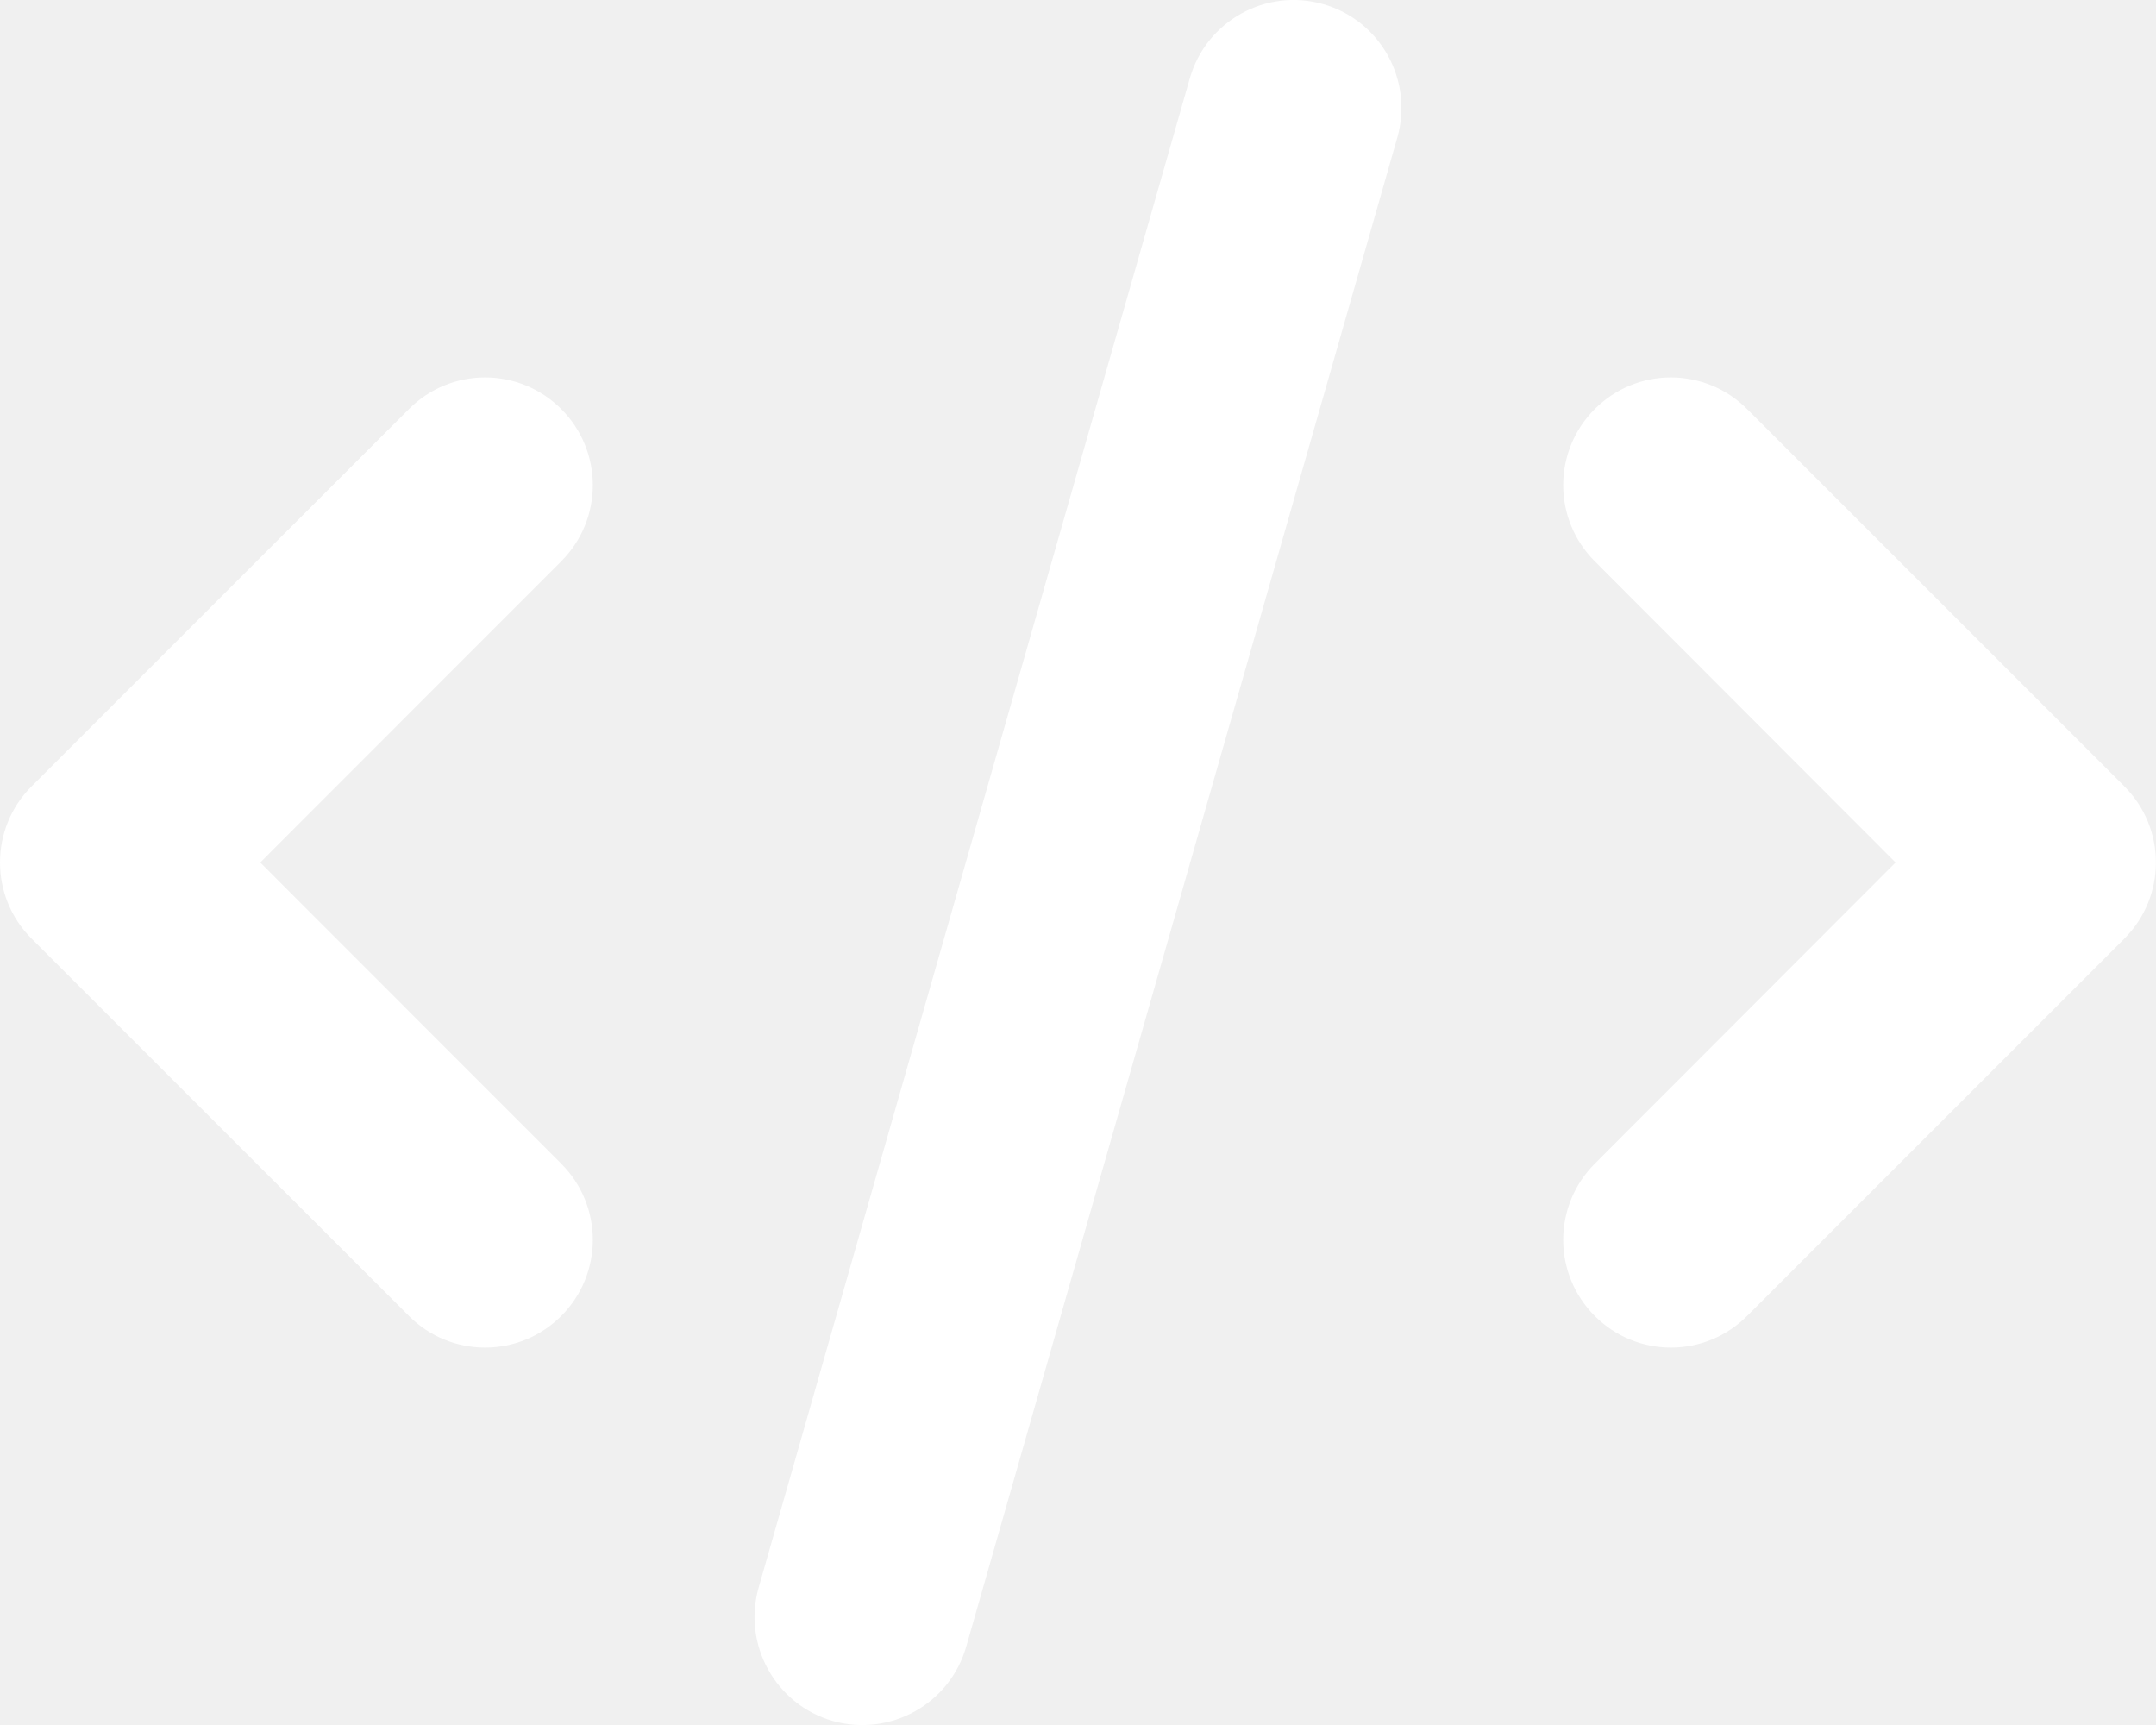
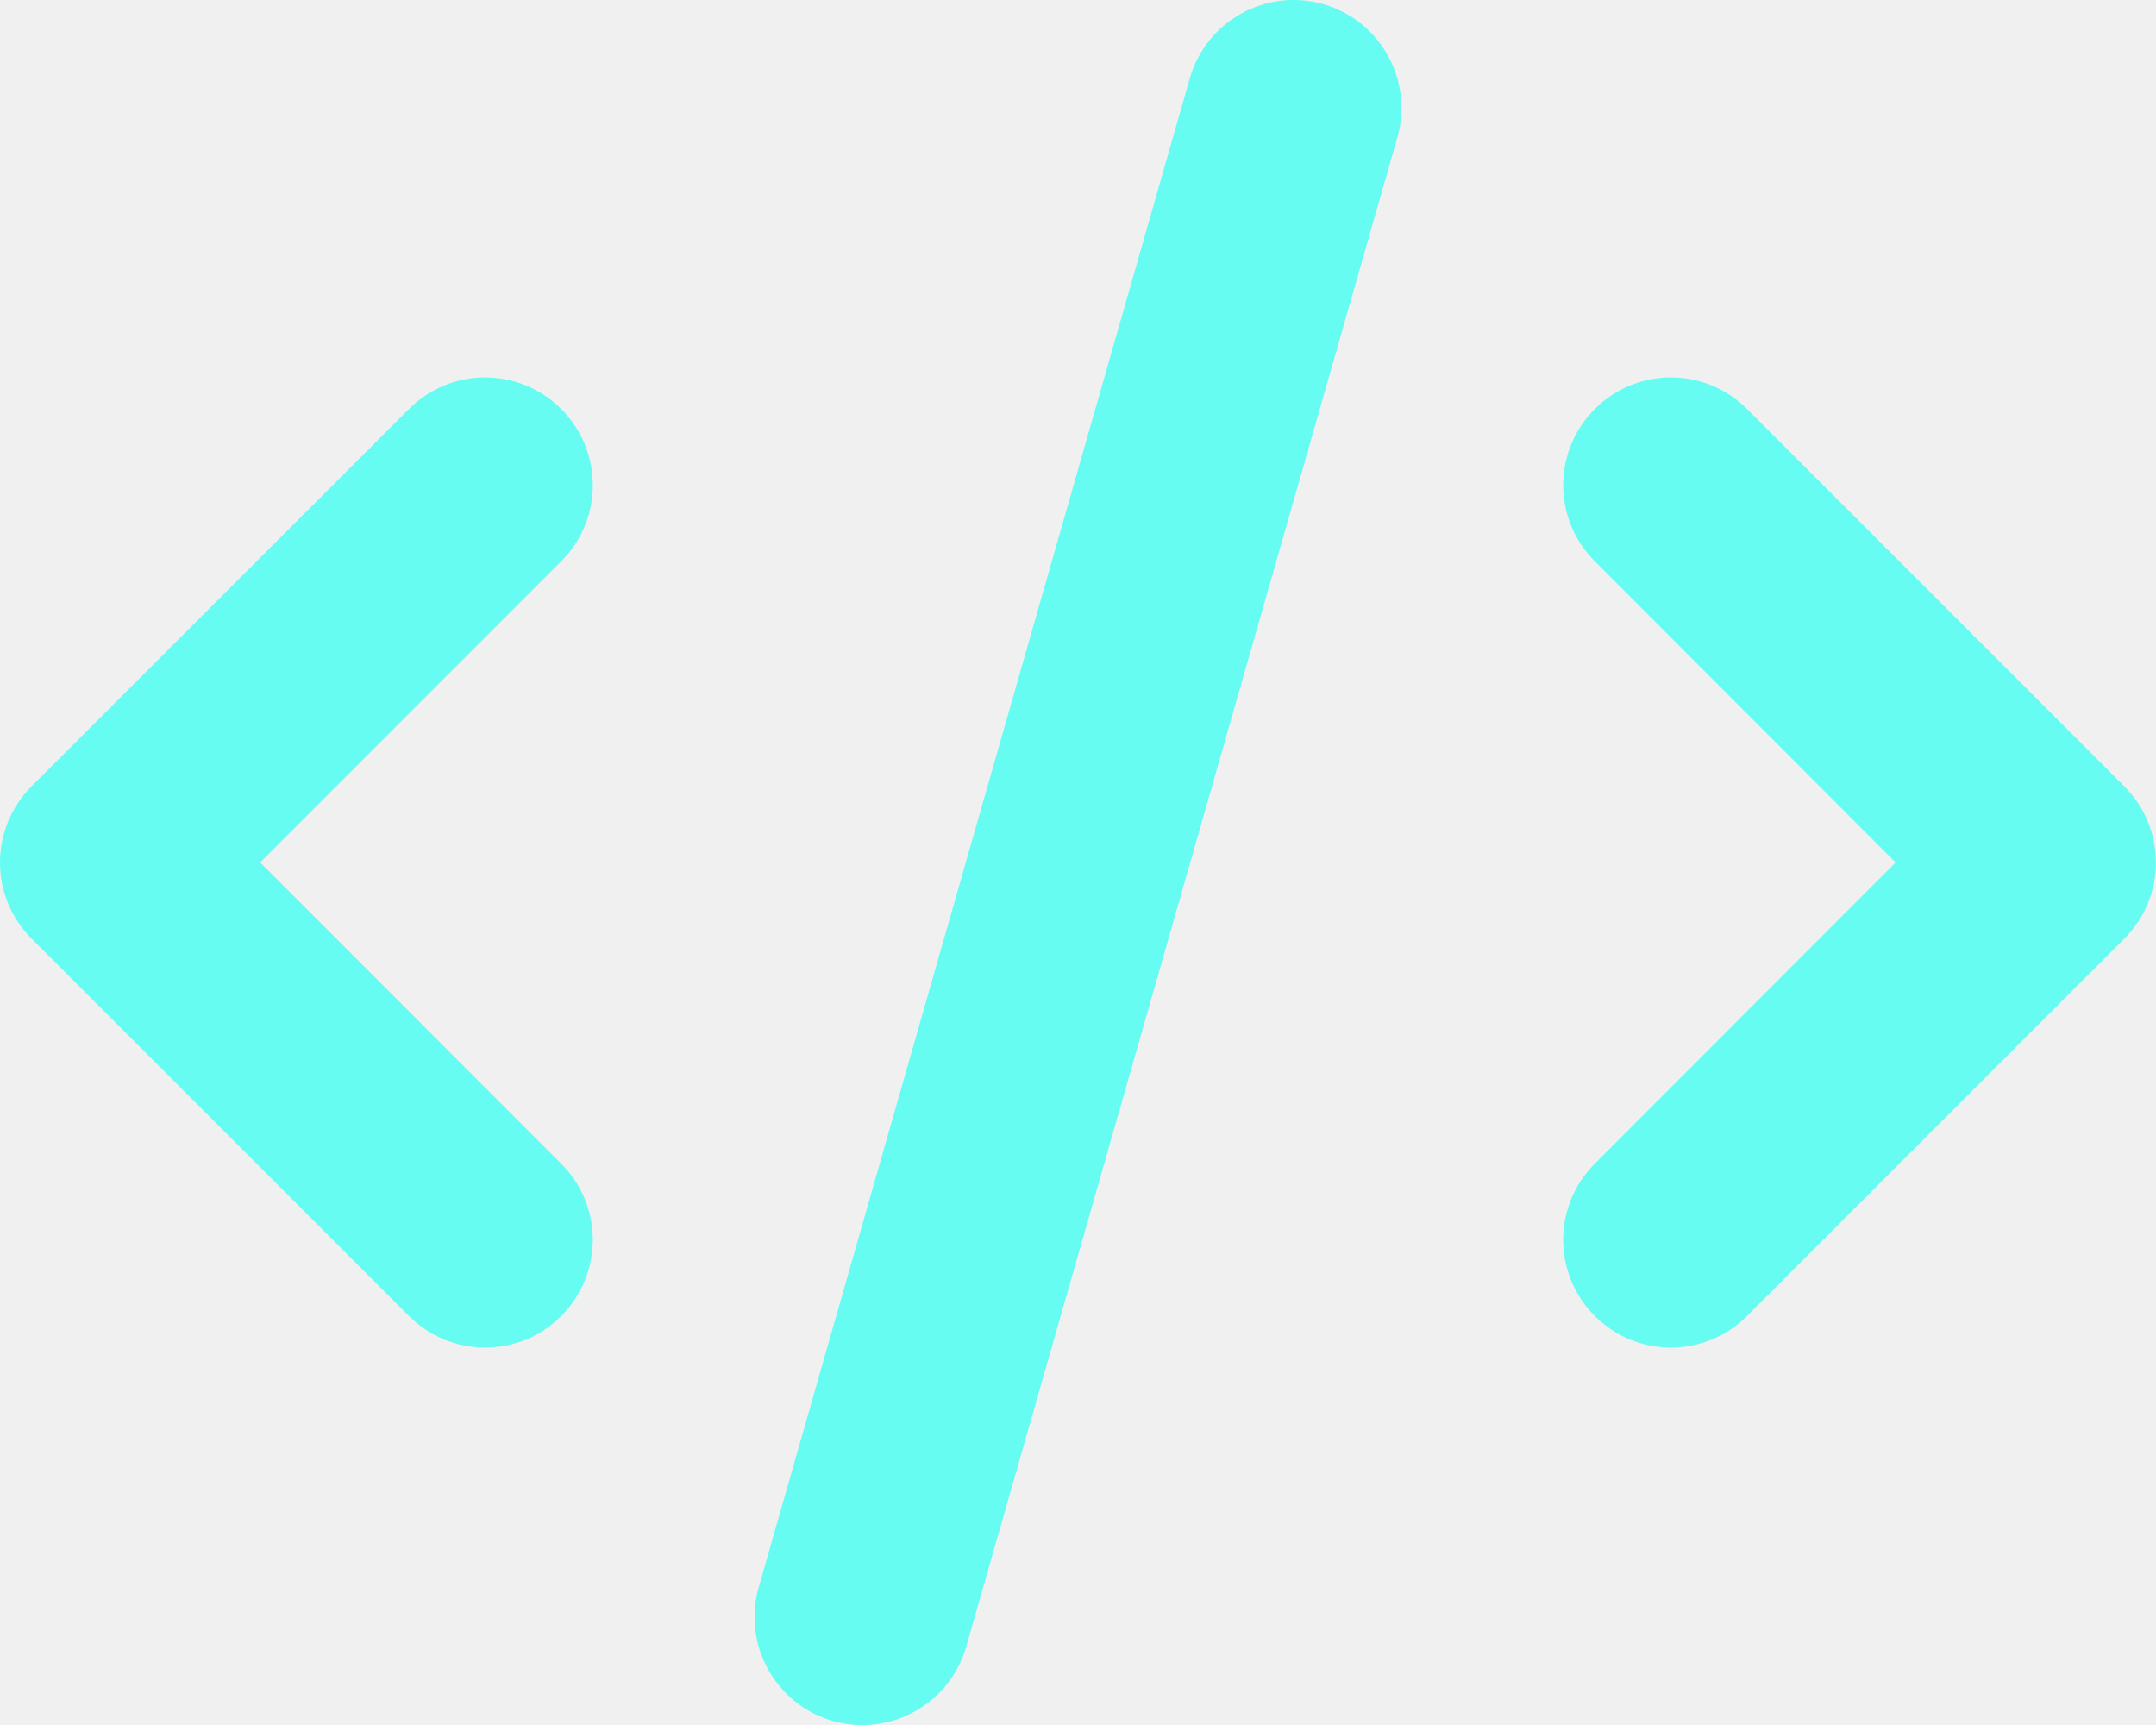
<svg xmlns="http://www.w3.org/2000/svg" viewBox="0 0 640 512">
-   <path fill="white" d="M414.8 40.79L286.8 488.8C281.9 505.8 264.2 515.6 247.2 510.8C230.2 505.9 220.4 488.2 225.2 471.2L353.2 23.21C358.1 6.216 375.8-3.624 392.8 1.232C409.8 6.087 419.6 23.8 414.8 40.79H414.8zM518.6 121.4L630.6 233.4C643.1 245.9 643.1 266.1 630.6 278.6L518.6 390.6C506.1 403.1 485.9 403.1 473.4 390.6C460.9 378.1 460.9 357.9 473.4 345.4L562.7 256L473.4 166.6C460.9 154.1 460.9 133.9 473.4 121.4C485.9 108.9 506.1 108.9 518.6 121.4V121.4zM166.6 166.6L77.25 256L166.6 345.4C179.1 357.9 179.1 378.1 166.6 390.6C154.1 403.1 133.9 403.1 121.4 390.6L9.372 278.6C-3.124 266.1-3.124 245.9 9.372 233.4L121.4 121.4C133.9 108.9 154.1 108.9 166.6 121.4C179.1 133.9 179.1 154.1 166.6 166.6V166.6z" />
+   <path fill="#66FCF1" d="M414.8 40.79L286.8 488.8C281.9 505.8 264.2 515.6 247.2 510.8C230.2 505.9 220.4 488.2 225.2 471.2L353.2 23.21C358.1 6.216 375.8-3.624 392.8 1.232C409.8 6.087 419.6 23.8 414.8 40.79H414.8zM518.6 121.4L630.6 233.4C643.1 245.9 643.1 266.1 630.6 278.6L518.6 390.6C506.1 403.1 485.9 403.1 473.4 390.6C460.9 378.1 460.9 357.9 473.4 345.4L562.7 256L473.4 166.6C460.9 154.1 460.9 133.9 473.4 121.4C485.9 108.9 506.1 108.9 518.6 121.4V121.4zM166.6 166.6L77.25 256L166.6 345.4C179.1 357.9 179.1 378.1 166.6 390.6C154.1 403.1 133.9 403.1 121.4 390.6L9.372 278.6C-3.124 266.1-3.124 245.9 9.372 233.4L121.4 121.4C133.9 108.9 154.1 108.9 166.6 121.4C179.1 133.9 179.1 154.1 166.6 166.6V166.6z" />
</svg>
